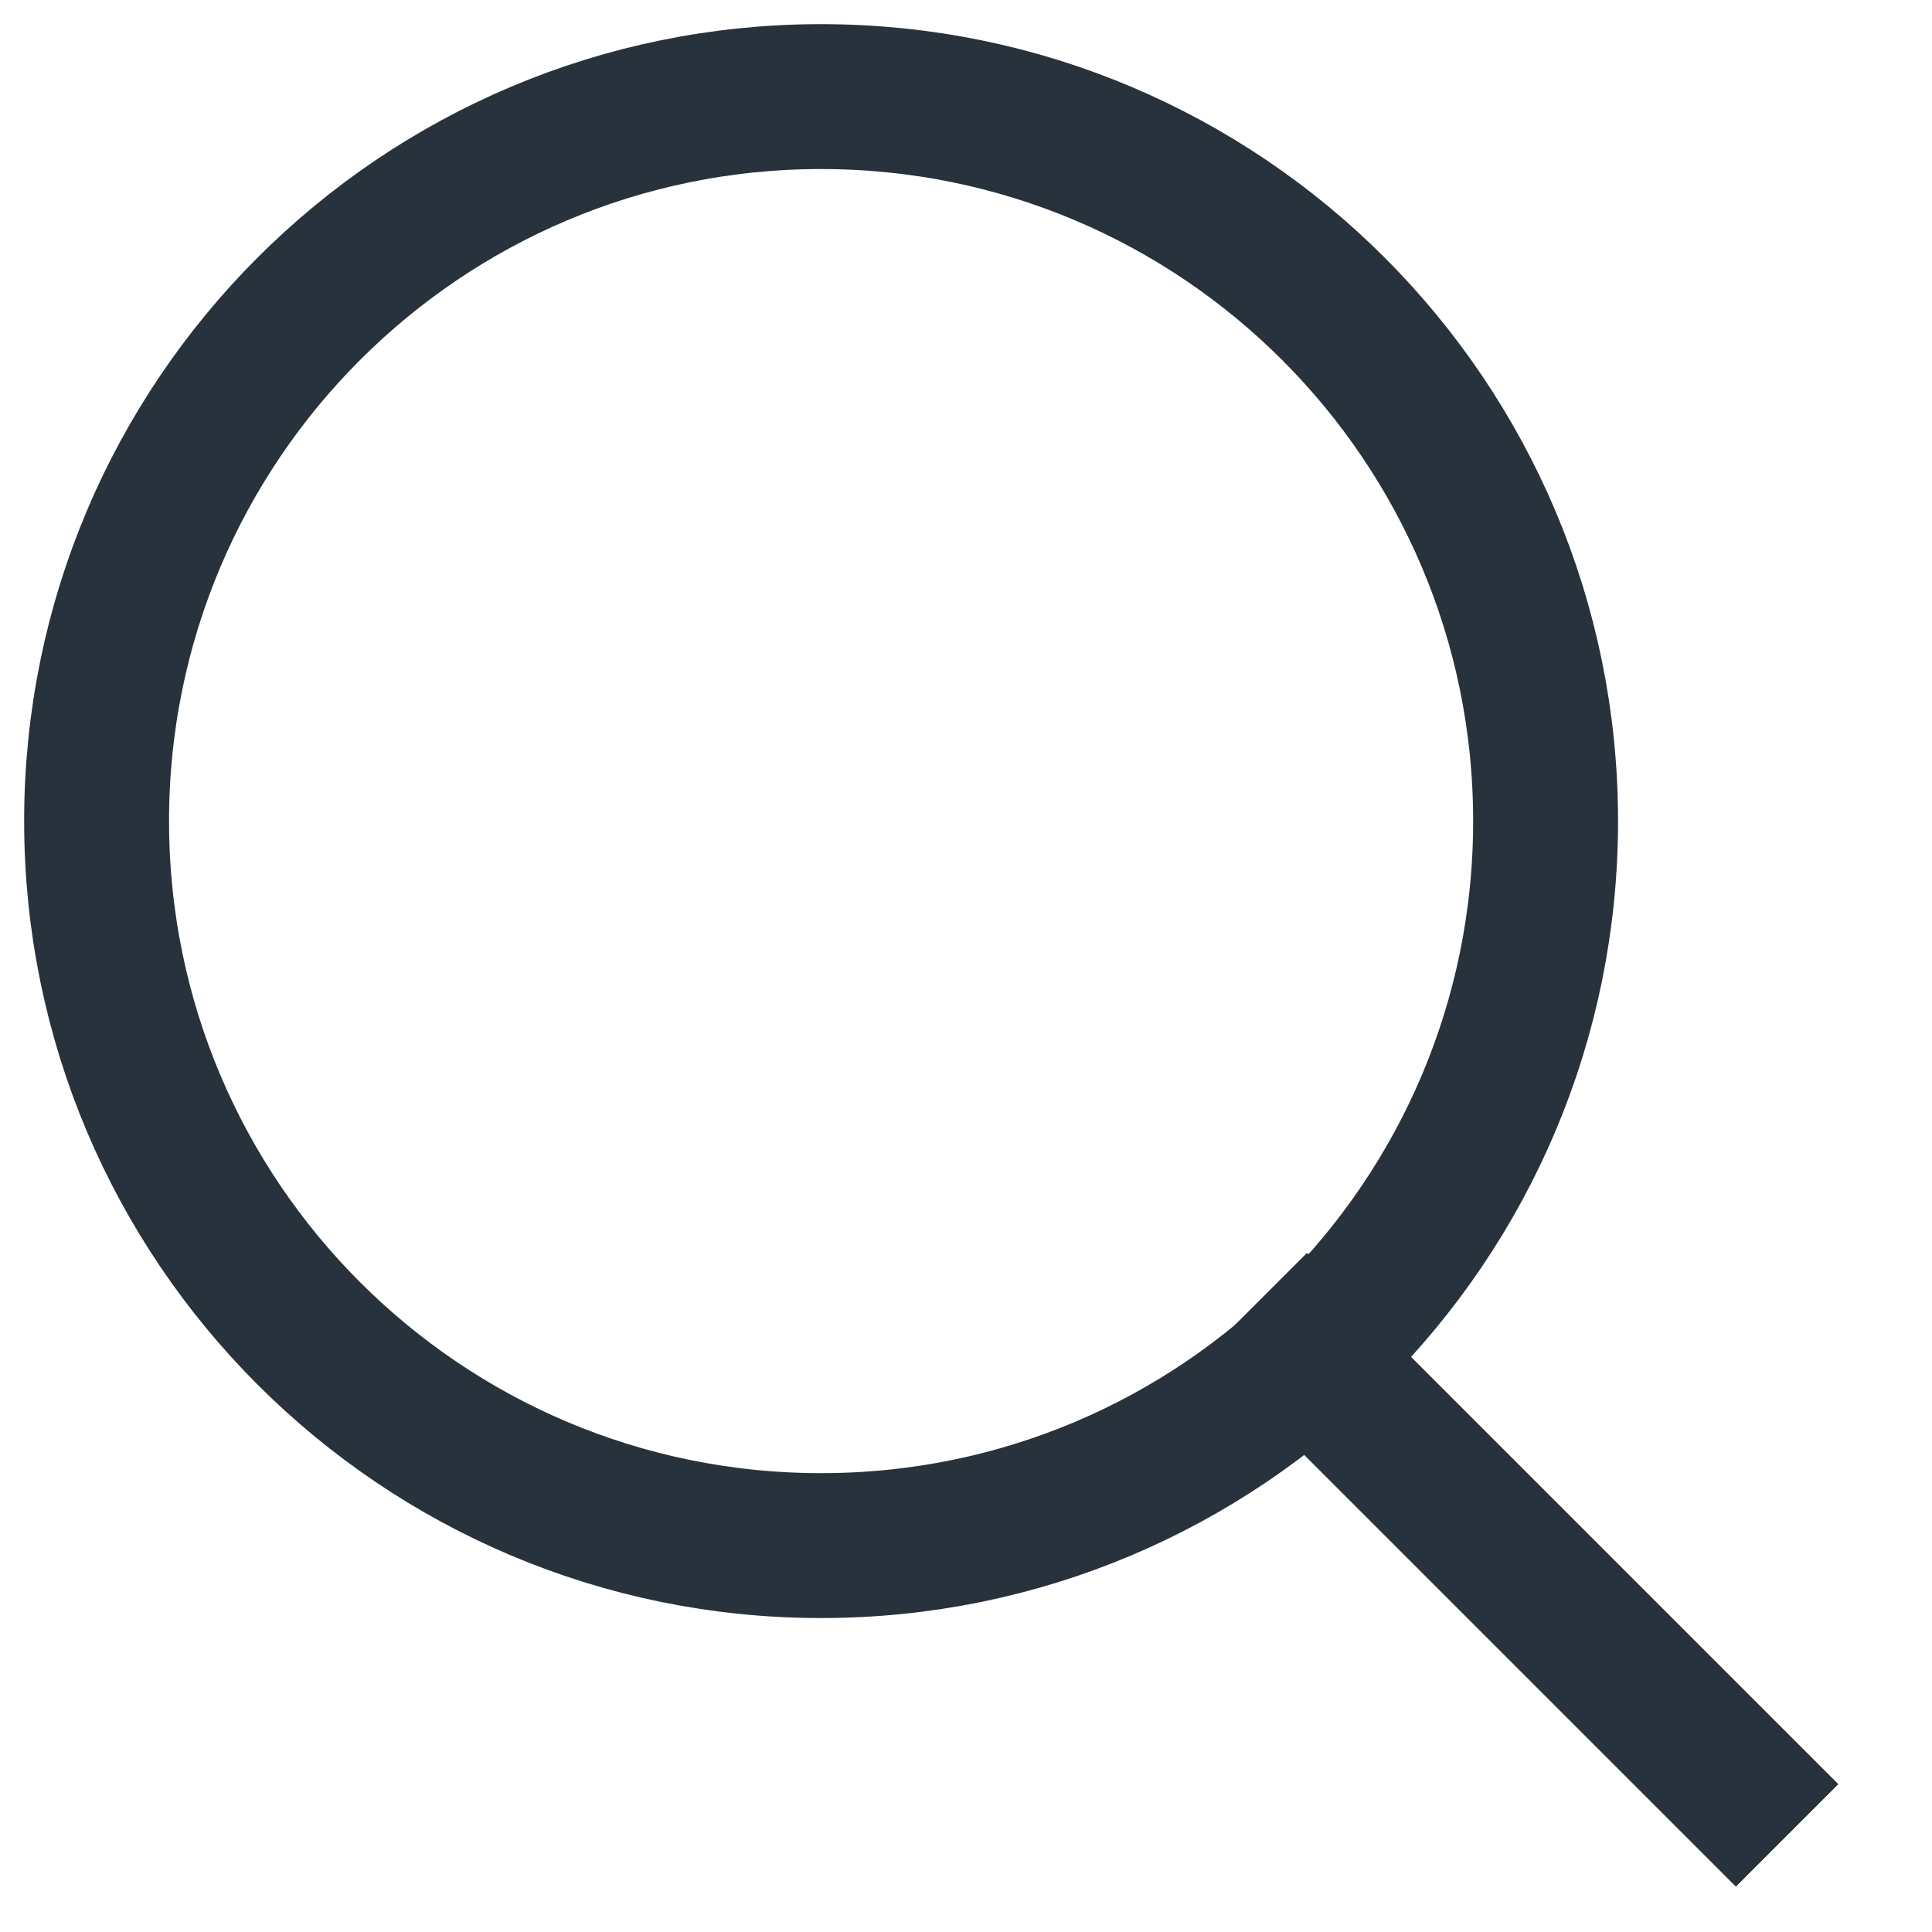
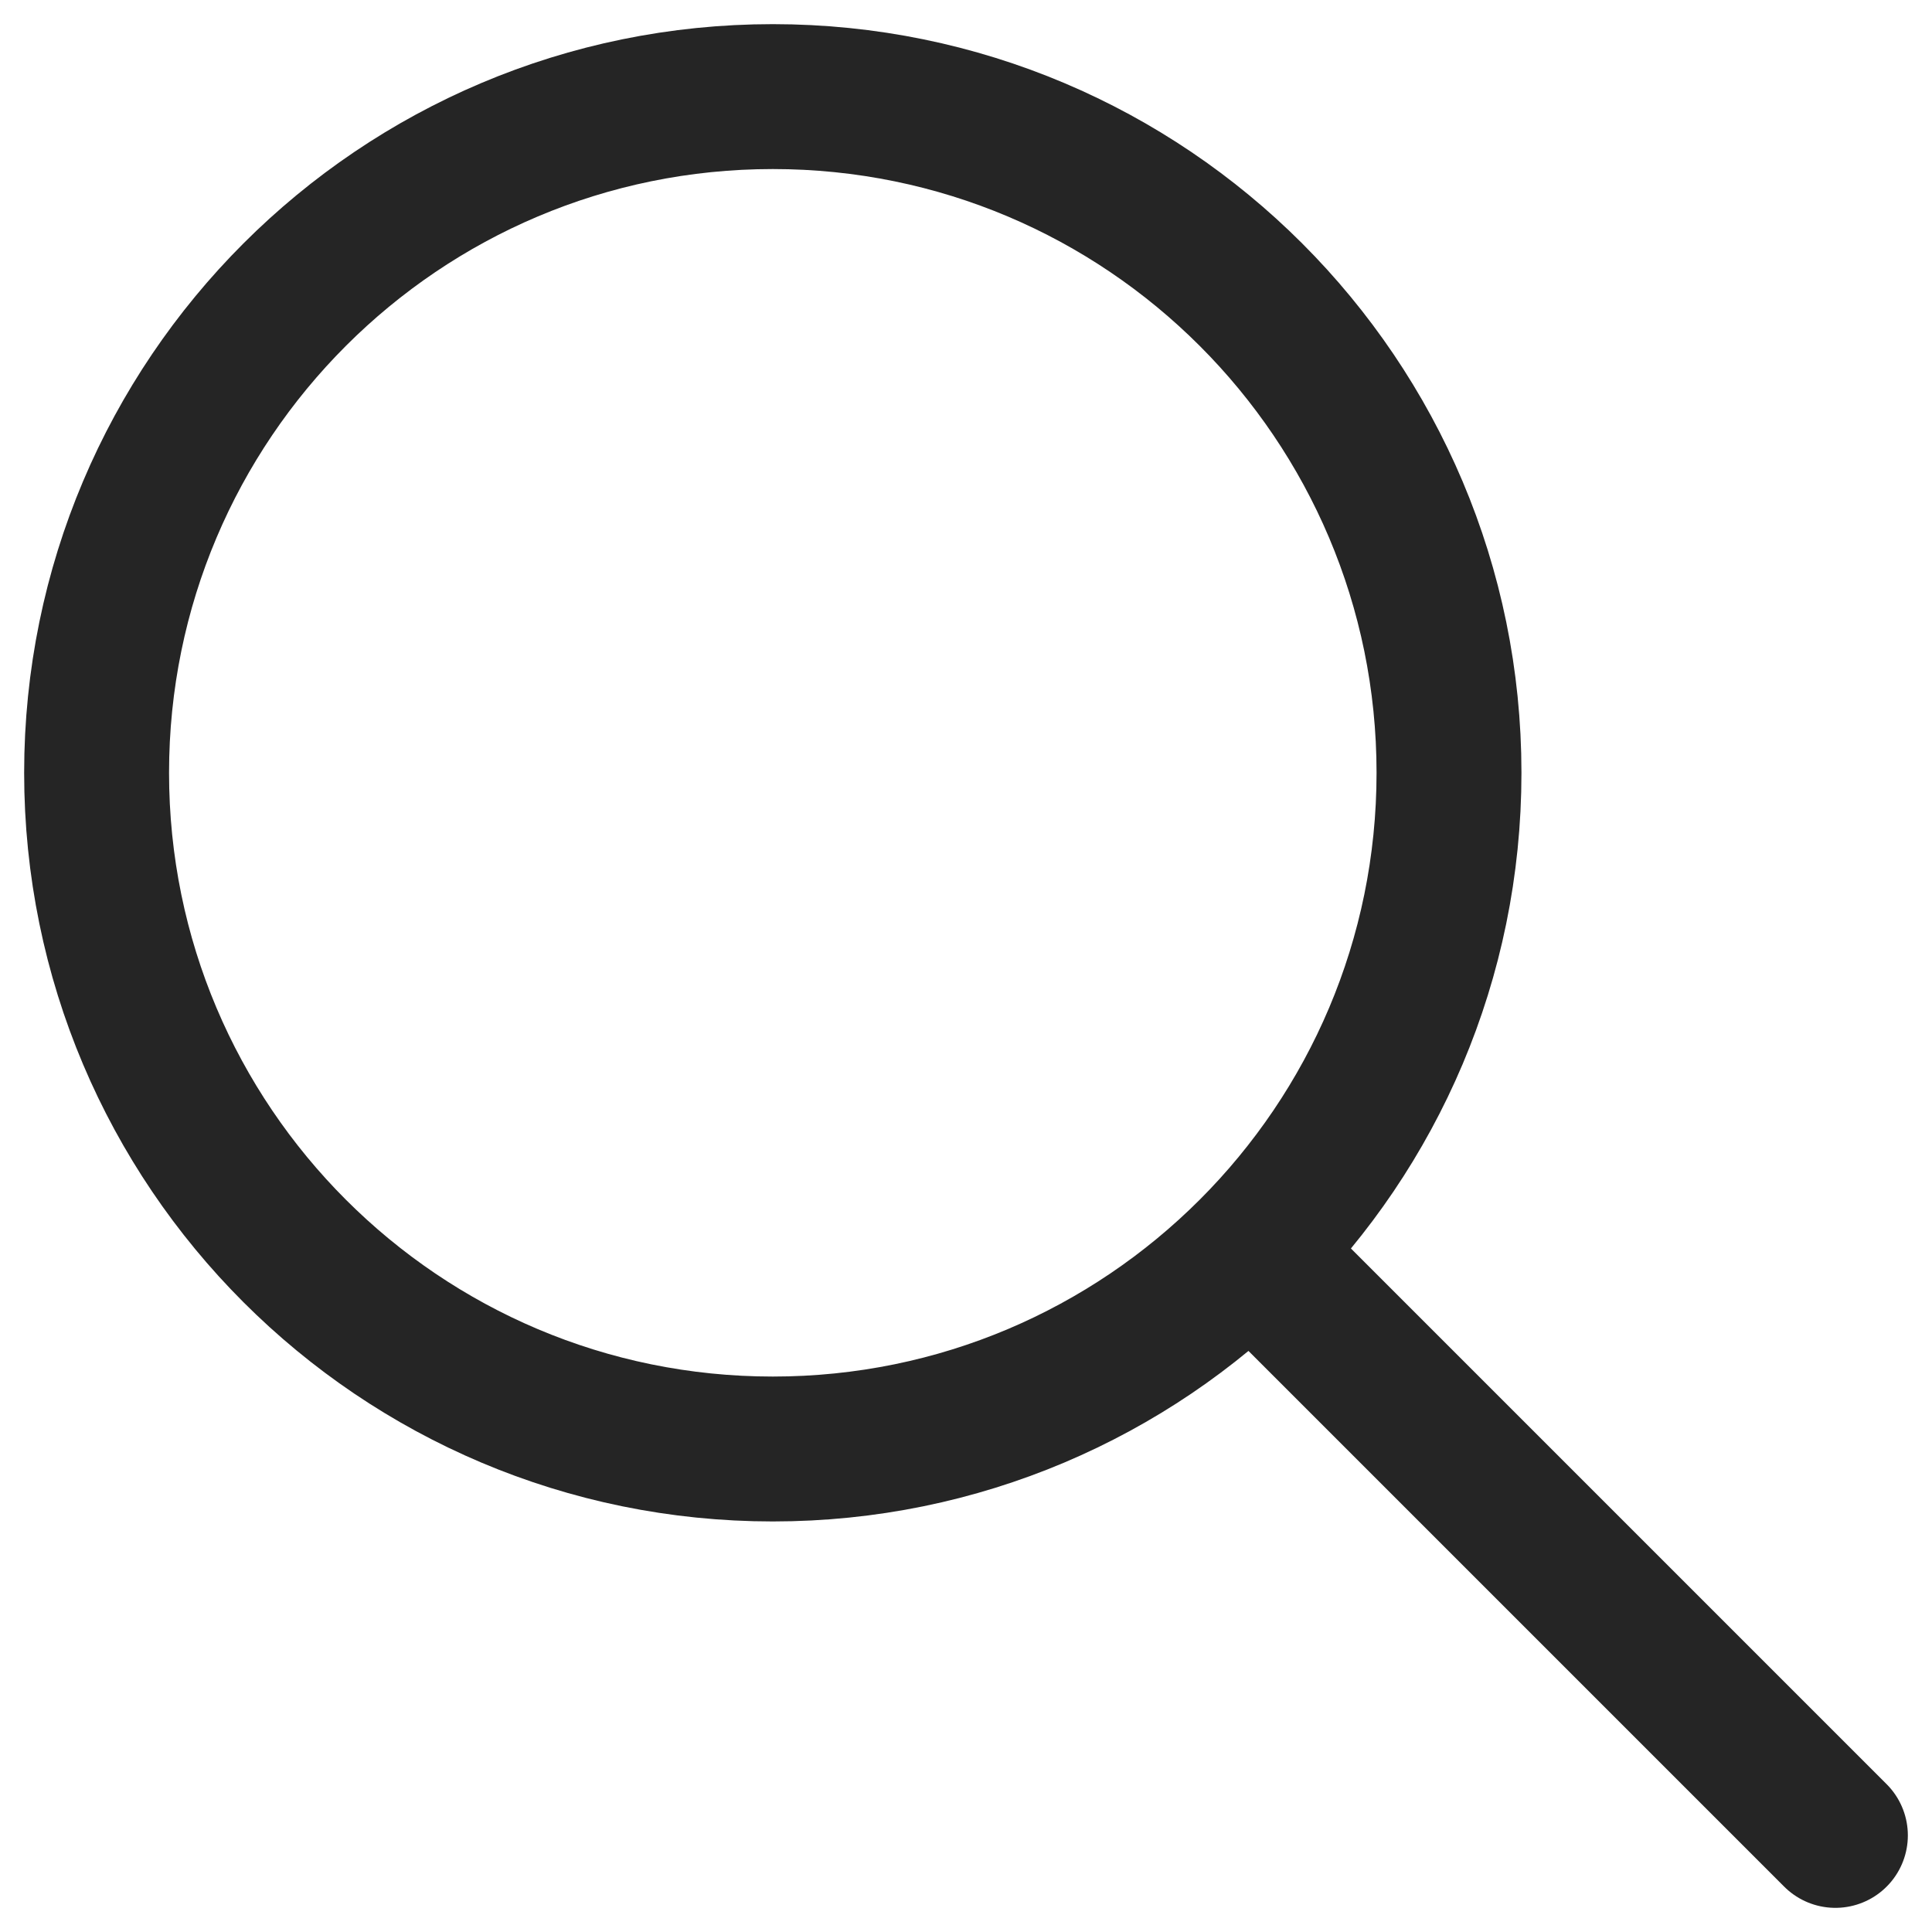
<svg xmlns="http://www.w3.org/2000/svg" width="20" height="20" viewBox="0 0 20 20" fill="none">
-   <circle cx="8.5" cy="8.5" r="7.5" stroke="#28323C" stroke-width="1.5" />
-   <path d="M13 13.5L18.5 19" stroke="#28323C" stroke-width="1.5" />
+   <path d="M19 19L13 13M15 8C15 11.866 11.866 15 8 15C4.134 15 1 11.866 1 8C1 4.134 4.134 1 8 1C11.866 1 15 4.134 15 8Z" stroke="#252525" stroke-width="1.5" stroke-linecap="round" stroke-linejoin="round" />
</svg>
